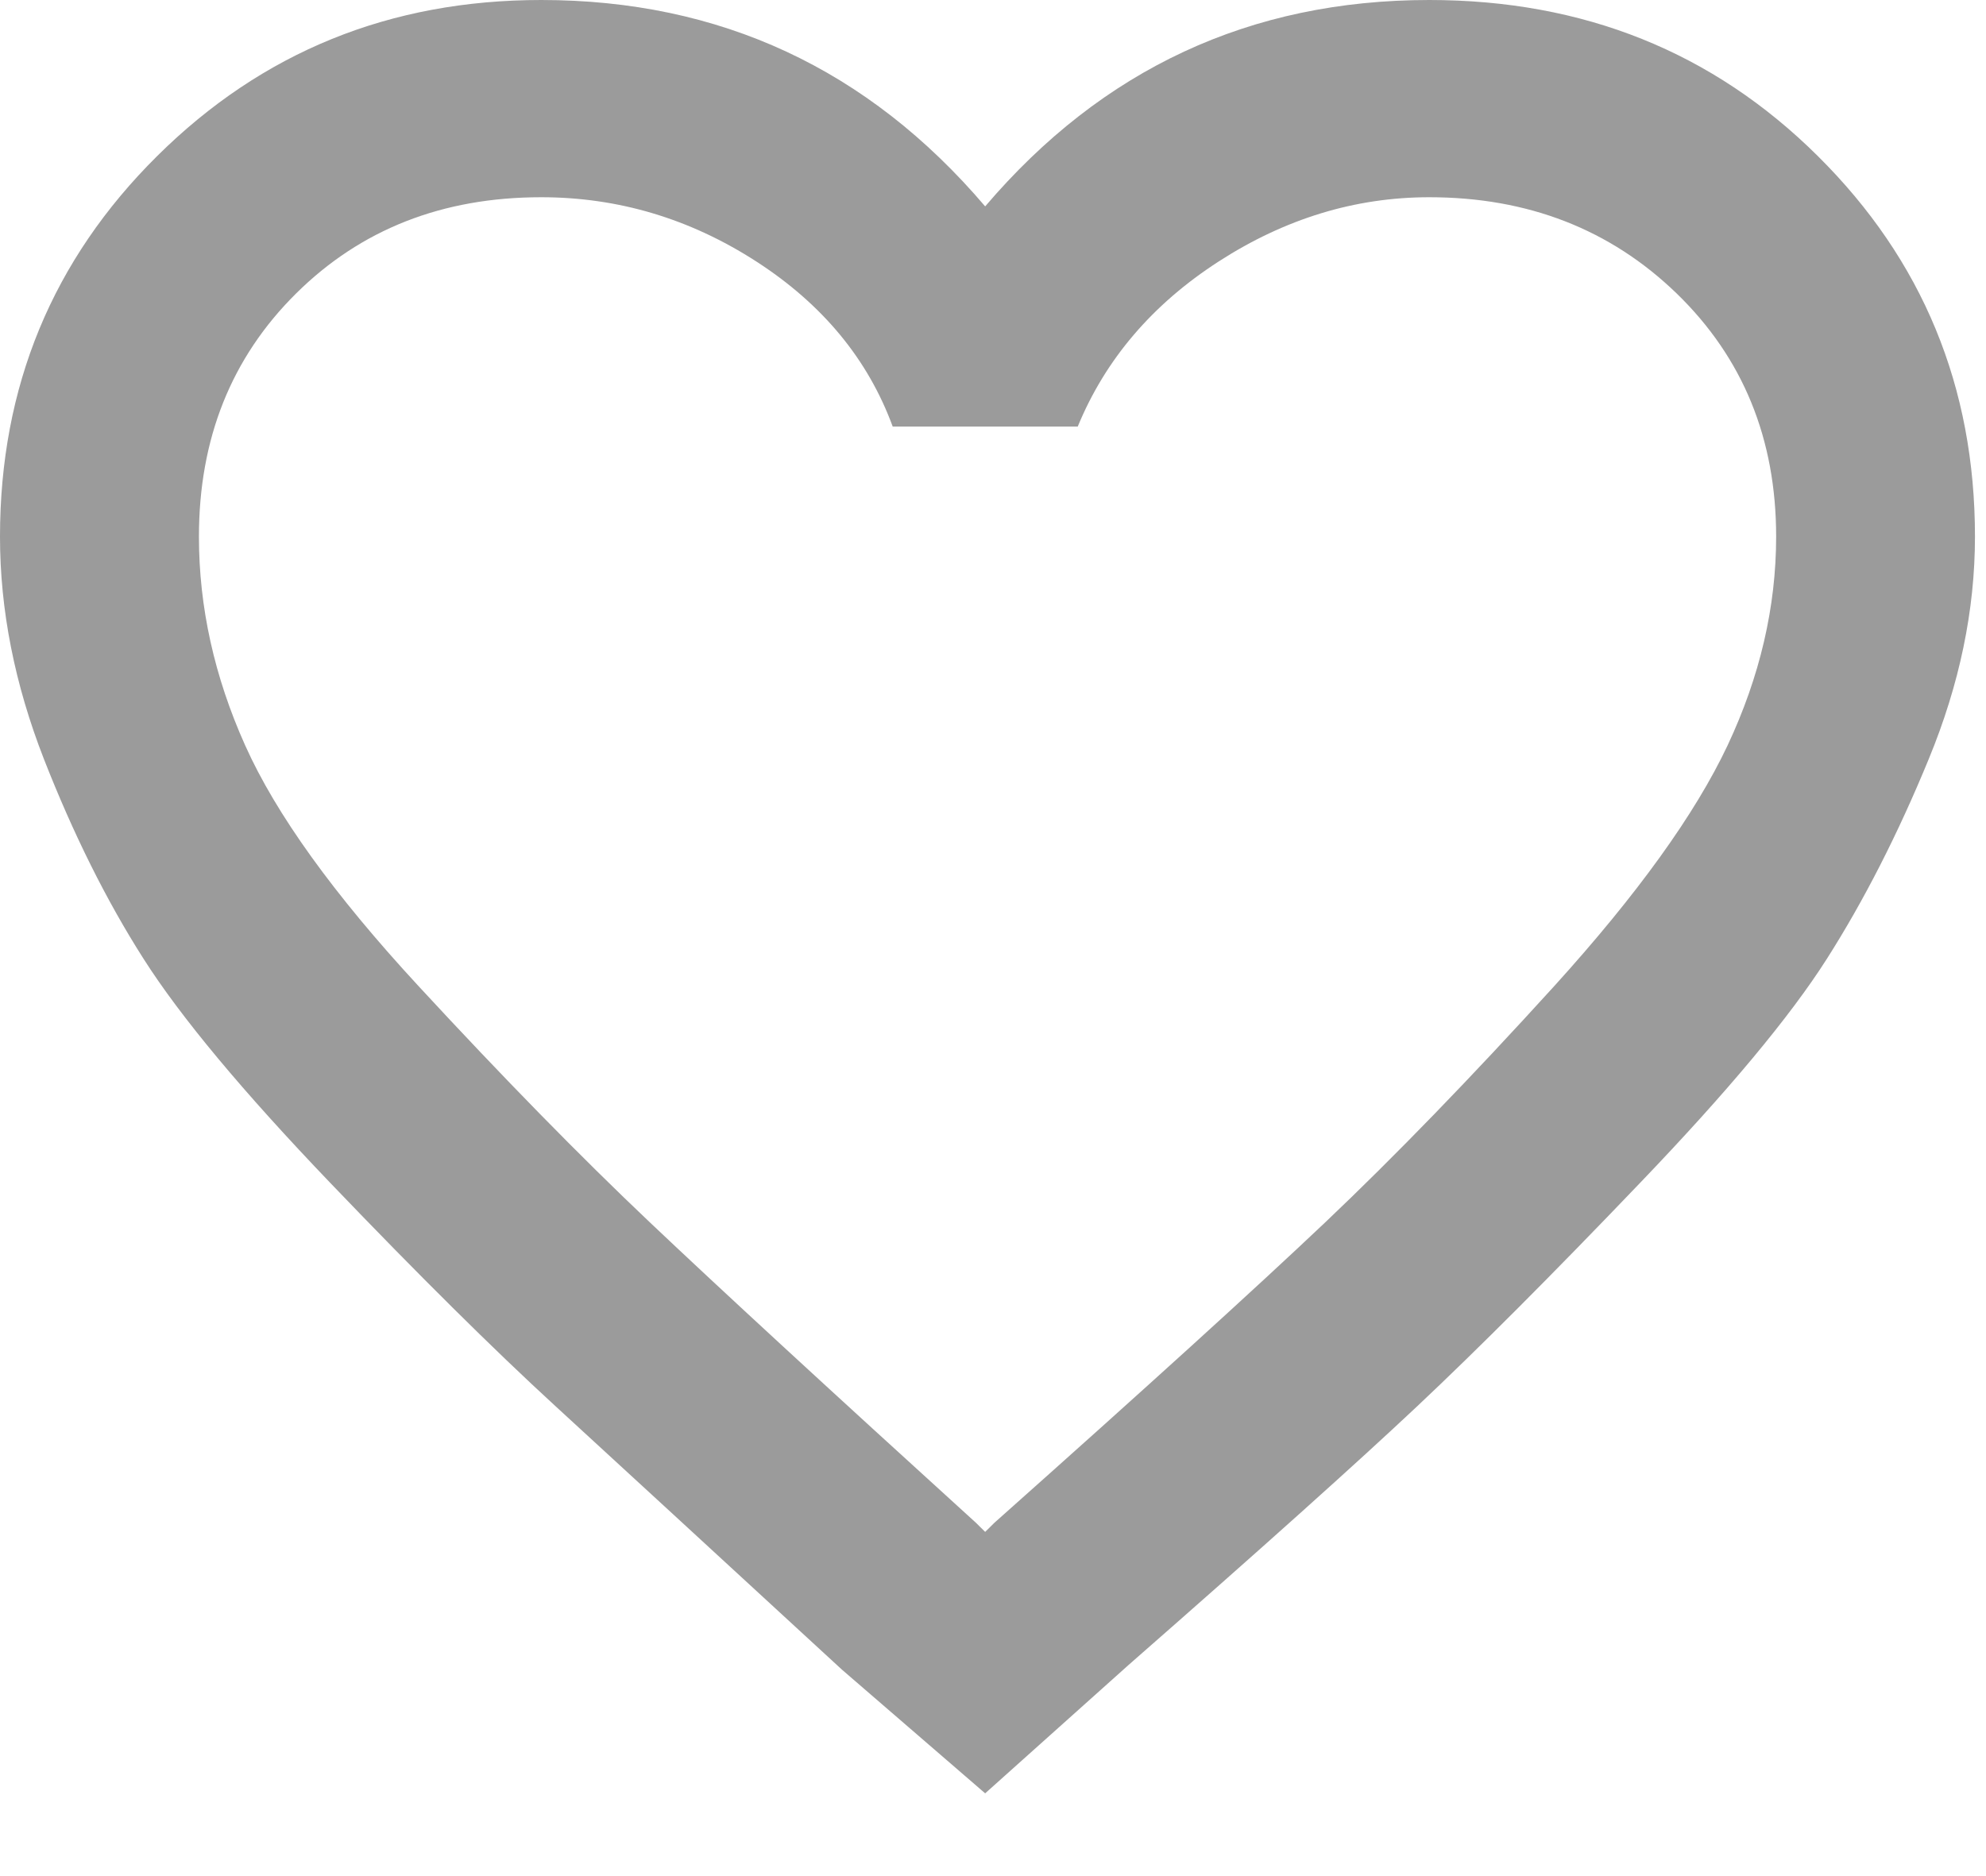
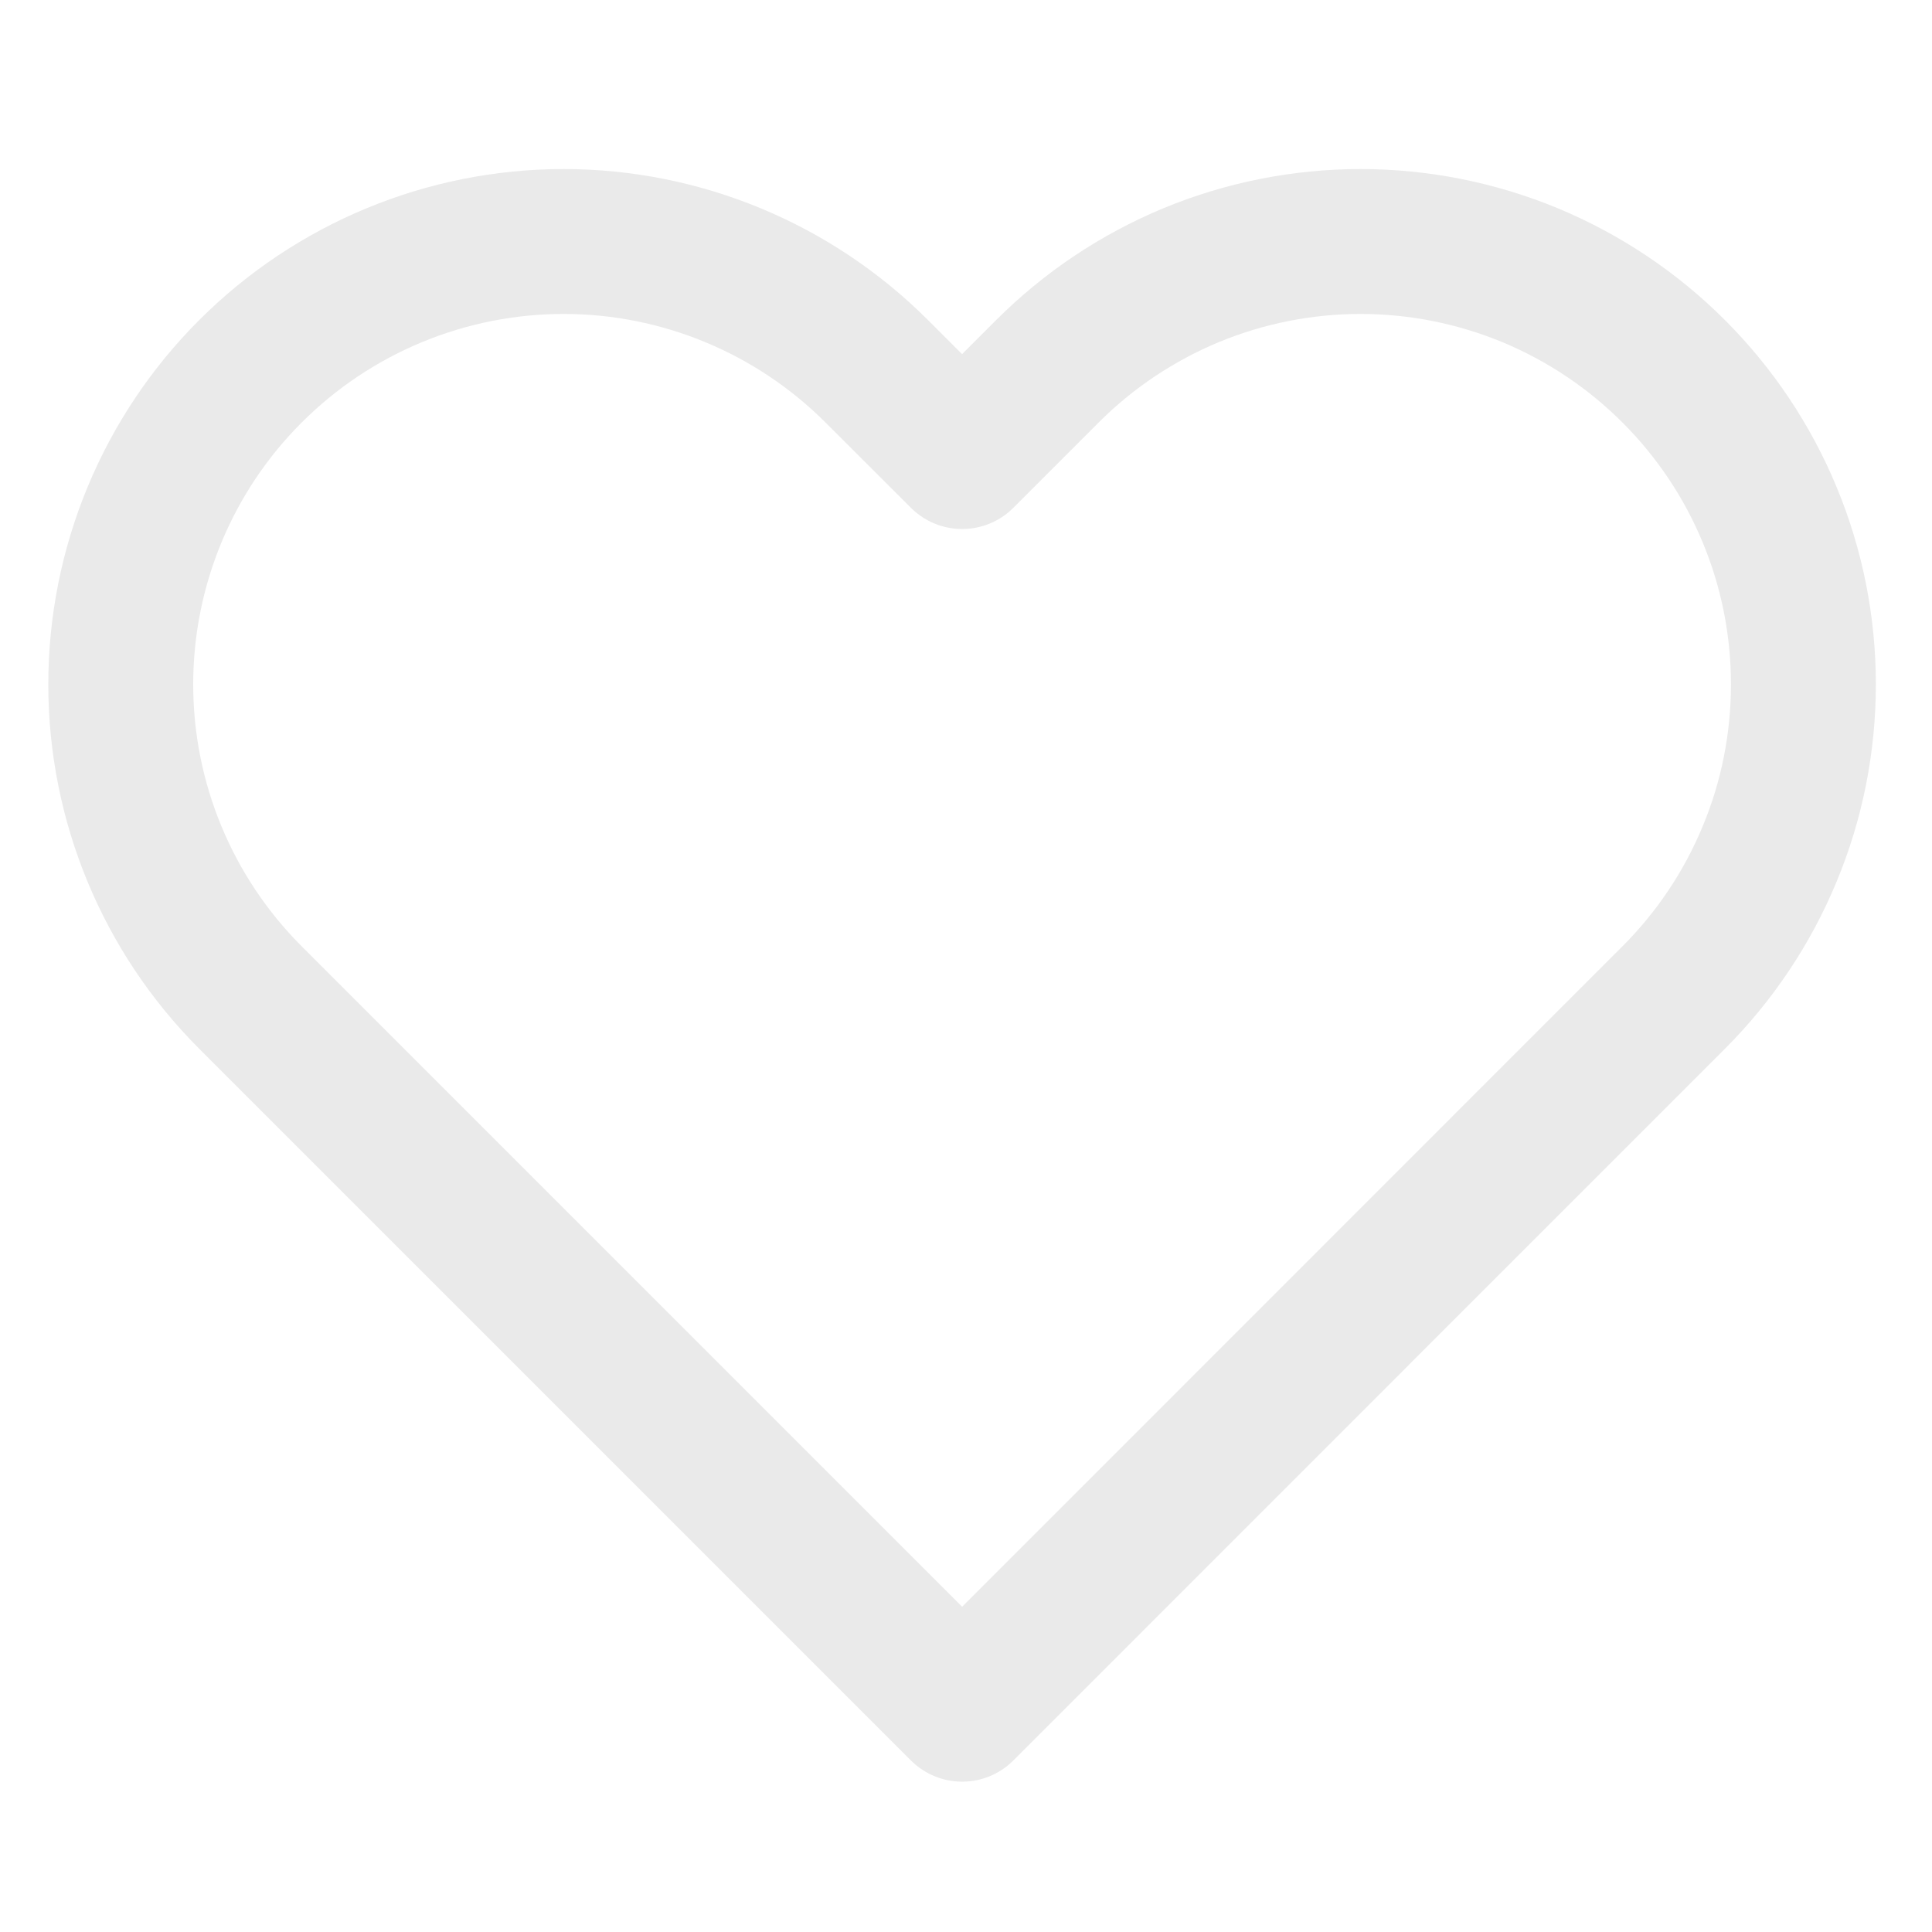
- <svg xmlns="http://www.w3.org/2000/svg" width="18" height="17" viewBox="0 0 18 17" fill="none">
-   <path d="M12.954 0C14.351 0 15.525 0.471 16.475 1.414C17.425 2.356 17.9 3.506 17.9 4.865C17.9 5.53 17.761 6.202 17.481 6.881C17.202 7.56 16.894 8.163 16.559 8.69C16.224 9.217 15.658 9.896 14.861 10.727C14.065 11.559 13.394 12.231 12.849 12.744C12.304 13.257 11.431 14.04 10.229 15.093L8.929 16.257L7.63 15.135C6.456 14.054 5.59 13.257 5.031 12.744C4.472 12.231 3.794 11.559 2.997 10.727C2.201 9.896 1.635 9.217 1.3 8.69C0.964 8.163 0.664 7.56 0.398 6.881C0.133 6.202 0 5.53 0 4.865C0 3.506 0.475 2.356 1.425 1.414C2.376 0.471 3.535 0 4.905 0C6.526 0 7.867 0.624 8.929 1.871C9.991 0.624 11.333 0 12.954 0ZM9.013 13.804C10.383 12.585 11.382 11.677 12.011 11.081C12.639 10.485 13.331 9.771 14.086 8.94C14.84 8.108 15.364 7.38 15.658 6.757C15.951 6.133 16.098 5.502 16.098 4.865C16.098 3.978 15.797 3.243 15.197 2.661C14.596 2.079 13.848 1.788 12.954 1.788C12.283 1.788 11.647 1.982 11.046 2.37C10.445 2.758 10.019 3.257 9.768 3.867H8.091C7.867 3.257 7.455 2.758 6.854 2.37C6.253 1.982 5.603 1.788 4.905 1.788C4.01 1.788 3.27 2.079 2.683 2.661C2.096 3.243 1.803 3.978 1.803 4.865C1.803 5.502 1.942 6.133 2.222 6.757C2.501 7.38 3.025 8.108 3.794 8.94C4.562 9.771 5.261 10.485 5.89 11.081C6.519 11.677 7.504 12.585 8.845 13.804L8.929 13.887L9.013 13.804Z" fill="#9B9B9B" />
+ <svg xmlns="http://www.w3.org/2000/svg" width="16" height="16" viewBox="0 0 16 16" fill="none">
+   <g id="8666647_heart_icon 1">
+     <path id="Vector" d="M13.861 3.075C13.52 2.734 13.116 2.464 12.671 2.279C12.226 2.095 11.749 2 11.268 2C10.786 2 10.309 2.095 9.864 2.279C9.419 2.464 9.015 2.734 8.674 3.075L7.968 3.781L7.261 3.075C6.573 2.387 5.64 2 4.668 2C3.695 2 2.762 2.387 2.074 3.075C1.386 3.762 1 4.695 1 5.668C1 6.641 1.386 7.573 2.074 8.261L2.781 8.968L7.968 14.155L13.154 8.968L13.861 8.261C14.201 7.921 14.472 7.516 14.656 7.071C14.841 6.626 14.935 6.15 14.935 5.668C14.935 5.186 14.841 4.709 14.656 4.264C14.472 3.819 14.201 3.415 13.861 3.075Z" stroke="#EAEAEA" stroke-width="1.2" stroke-linecap="round" stroke-linejoin="round" />
+   </g>
</svg>
